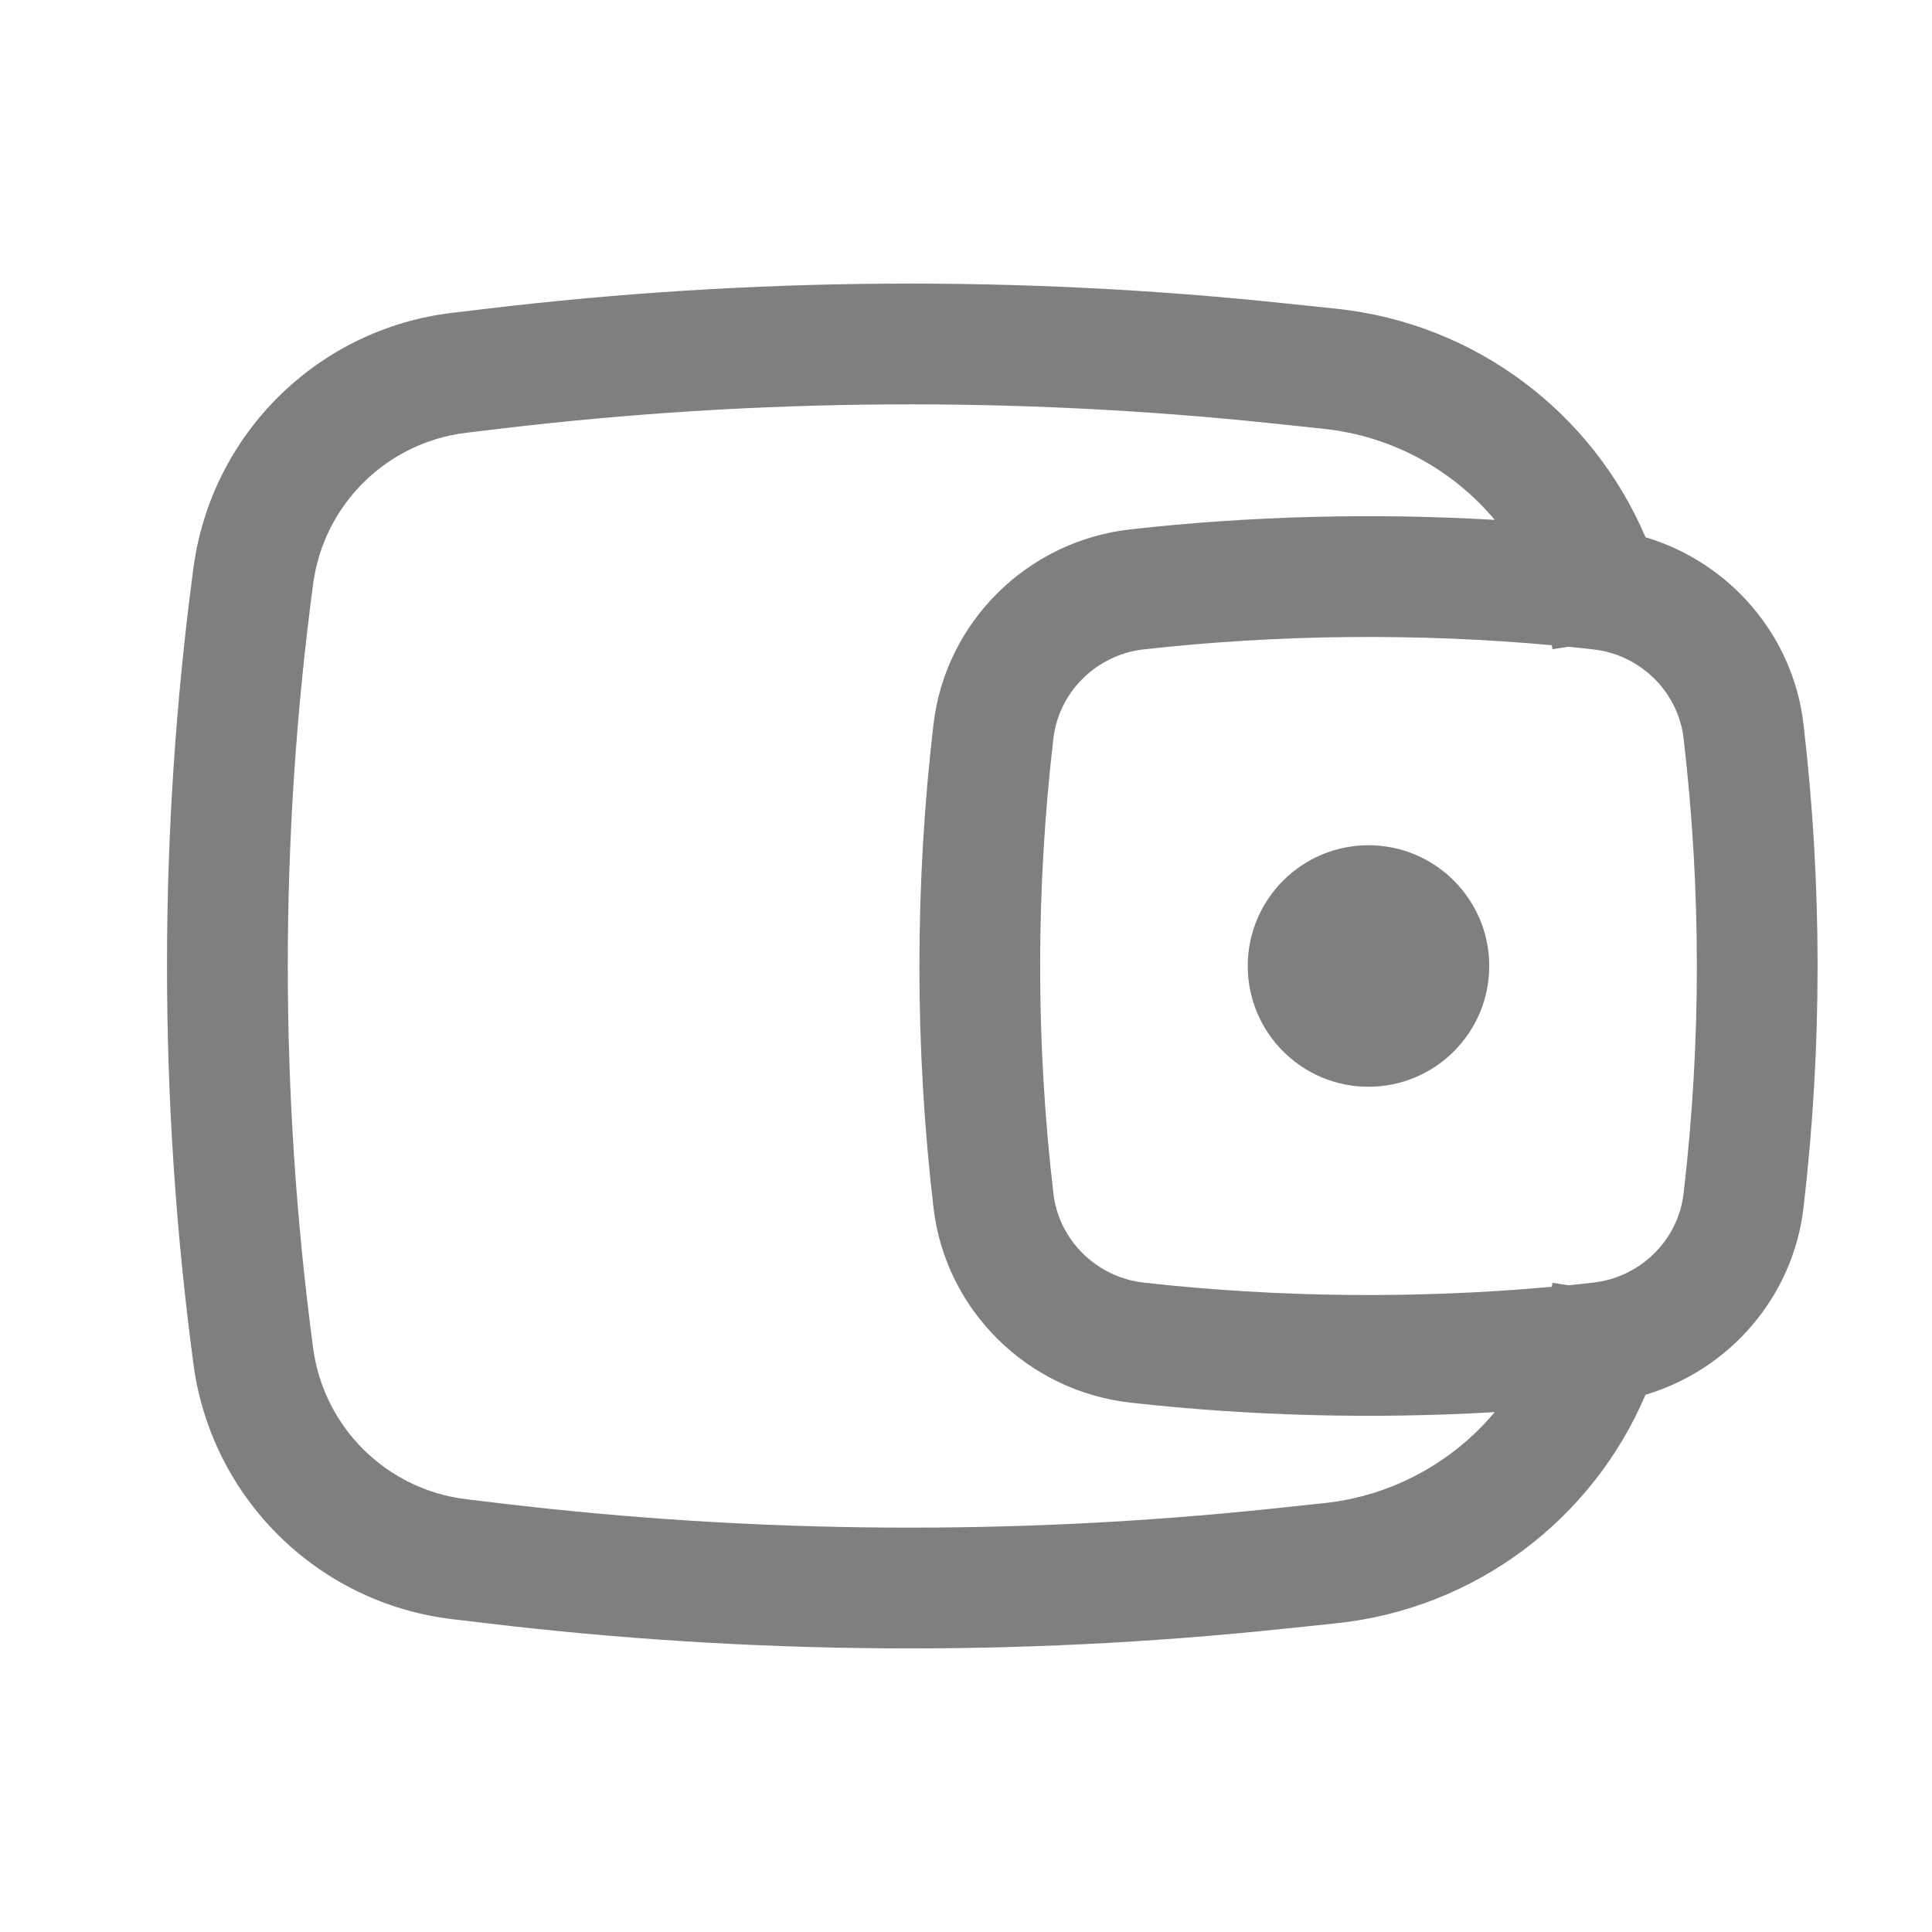
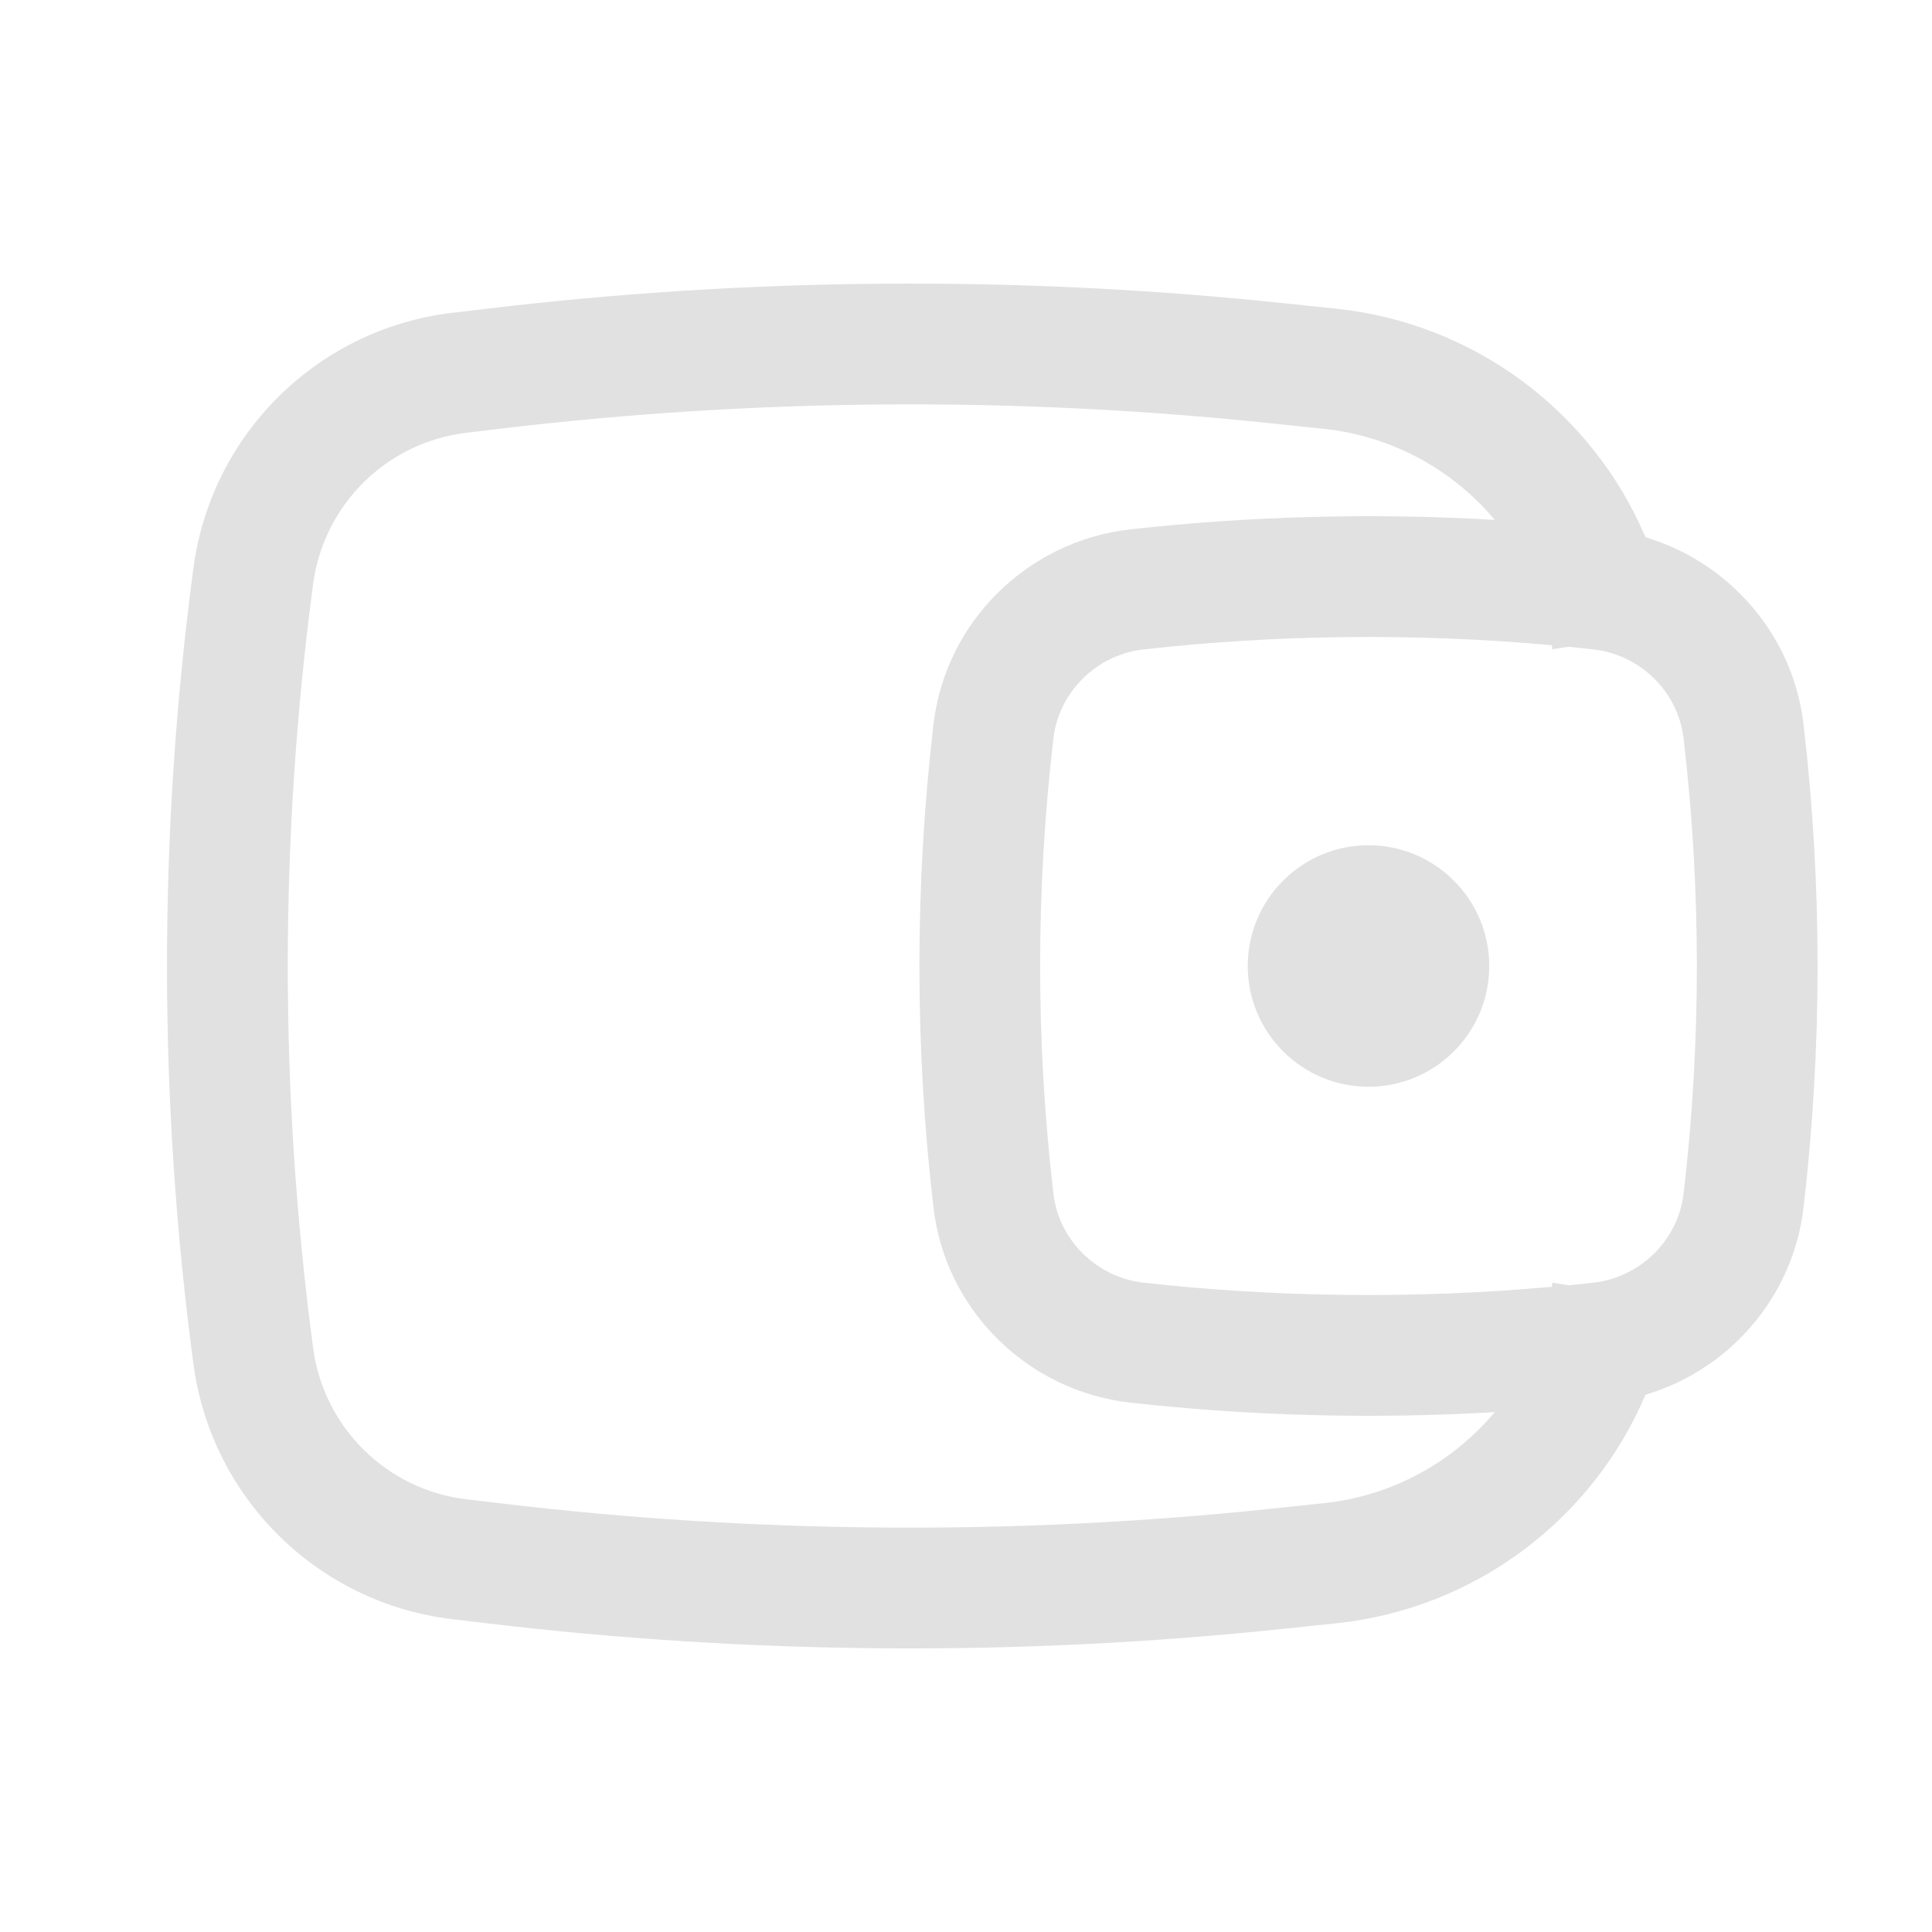
<svg xmlns="http://www.w3.org/2000/svg" width="24" height="24" viewBox="0 0 24 24" fill="none">
-   <path d="M15.5 12C15.5 11.172 16.172 10.5 17 10.5C17.828 10.5 18.5 11.172 18.5 12C18.5 12.828 17.828 13.5 17 13.5C16.172 13.5 15.5 12.828 15.5 12Z" fill="black" fill-opacity="0.5" />
-   <path fill-rule="evenodd" clip-rule="evenodd" d="M20.441 6.674C19.784 5.128 18.33 4.017 16.601 3.835L15.949 3.767C12.656 3.42 9.336 3.443 6.048 3.835L5.617 3.886C3.948 4.085 2.625 5.389 2.403 7.055C1.965 10.337 1.965 13.663 2.403 16.945C2.625 18.611 3.948 19.915 5.617 20.114L6.048 20.165C9.336 20.557 12.656 20.58 15.949 20.233L16.601 20.165C18.33 19.983 19.784 18.872 20.441 17.326C21.48 17.017 22.274 16.116 22.404 15.002C22.637 13.008 22.637 10.992 22.404 8.998C22.274 7.884 21.48 6.983 20.441 6.674ZM15.792 5.258C12.611 4.924 9.402 4.946 6.226 5.324L5.794 5.376C4.805 5.494 4.022 6.266 3.89 7.253C3.47 10.404 3.47 13.596 3.89 16.747C4.022 17.734 4.805 18.506 5.794 18.624L6.226 18.676C9.402 19.054 12.611 19.076 15.792 18.742L16.444 18.673C17.294 18.584 18.047 18.164 18.568 17.542C17.06 17.63 15.532 17.591 14.042 17.424C12.772 17.282 11.746 16.283 11.596 15.002C11.363 13.008 11.363 10.992 11.596 8.998C11.746 7.717 12.772 6.718 14.042 6.576C15.532 6.409 17.06 6.37 18.568 6.458C18.047 5.836 17.294 5.417 16.444 5.327L15.792 5.258ZM19.277 8.015C19.278 8.019 19.279 8.022 19.279 8.026L19.285 8.065L19.484 8.034C19.587 8.044 19.689 8.055 19.792 8.067C20.379 8.132 20.847 8.596 20.914 9.172C21.134 11.051 21.134 12.949 20.914 14.828C20.847 15.403 20.379 15.868 19.792 15.933C19.689 15.945 19.587 15.956 19.484 15.966L19.285 15.935L19.279 15.974C19.279 15.978 19.278 15.982 19.277 15.985C17.599 16.137 15.877 16.12 14.208 15.933C13.621 15.868 13.153 15.403 13.086 14.828C12.866 12.949 12.866 11.051 13.086 9.172C13.153 8.596 13.621 8.132 14.208 8.067C15.877 7.88 17.599 7.863 19.277 8.015Z" fill="black" fill-opacity="0.5" />
+   <g id="Outline/General/Wallet">
+     <g id="Icon">
+       <path d="M15.5 12C15.5 11.172 16.172 10.5 17 10.5C17.828 10.5 18.5 11.172 18.5 12C18.5 12.829 17.828 13.5 17 13.5C16.172 13.5 15.5 12.829 15.5 12Z" fill="#E1E1E1" />
+       <path fill-rule="evenodd" clip-rule="evenodd" d="M20.441 6.674C19.784 5.128 18.33 4.017 16.601 3.835L15.949 3.767C12.656 3.42 9.336 3.443 6.048 3.835L5.617 3.886C3.948 4.085 2.625 5.389 2.403 7.055C1.965 10.337 1.965 13.663 2.403 16.945C2.625 18.611 3.948 19.915 5.617 20.114L6.048 20.165C9.336 20.557 12.656 20.58 15.949 20.233L16.601 20.165C18.33 19.983 19.784 18.872 20.441 17.326C21.48 17.017 22.274 16.116 22.404 15.002C22.637 13.008 22.637 10.992 22.404 8.998C22.274 7.885 21.48 6.984 20.441 6.674ZM15.792 5.259C12.611 4.924 9.402 4.946 6.226 5.324L5.794 5.376C4.805 5.494 4.022 6.266 3.89 7.253C3.47 10.404 3.47 13.596 3.89 16.747C4.022 17.734 4.805 18.507 5.794 18.625L6.226 18.676C9.402 19.054 12.611 19.076 15.792 18.742L16.444 18.673C17.294 18.584 18.047 18.164 18.568 17.542C17.06 17.63 15.532 17.591 14.042 17.424C12.772 17.282 11.746 16.283 11.596 15.002C11.363 13.008 11.363 10.992 11.596 8.998C11.746 7.718 12.772 6.718 14.042 6.576C15.532 6.41 17.06 6.37 18.568 6.458C18.047 5.836 17.294 5.417 16.444 5.327L15.792 5.259ZM19.277 8.015C19.278 8.019 19.279 8.023 19.279 8.026L19.285 8.065L19.484 8.034C19.587 8.045 19.689 8.055 19.792 8.067C20.379 8.132 20.847 8.597 20.914 9.172C21.134 11.051 21.134 12.949 20.914 14.828C20.847 15.404 20.379 15.868 19.792 15.934C19.689 15.945 19.587 15.956 19.484 15.966L19.285 15.935L19.279 15.974C19.279 15.978 19.278 15.982 19.277 15.985C17.599 16.137 15.877 16.12 14.208 15.934C13.621 15.868 13.153 15.404 13.086 14.828C12.866 12.949 12.866 11.051 13.086 9.172C13.153 8.597 13.621 8.132 14.208 8.067C15.877 7.88 17.599 7.863 19.277 8.015Z" fill="#E1E1E1" />
+     </g>
+   </g>
</svg>
